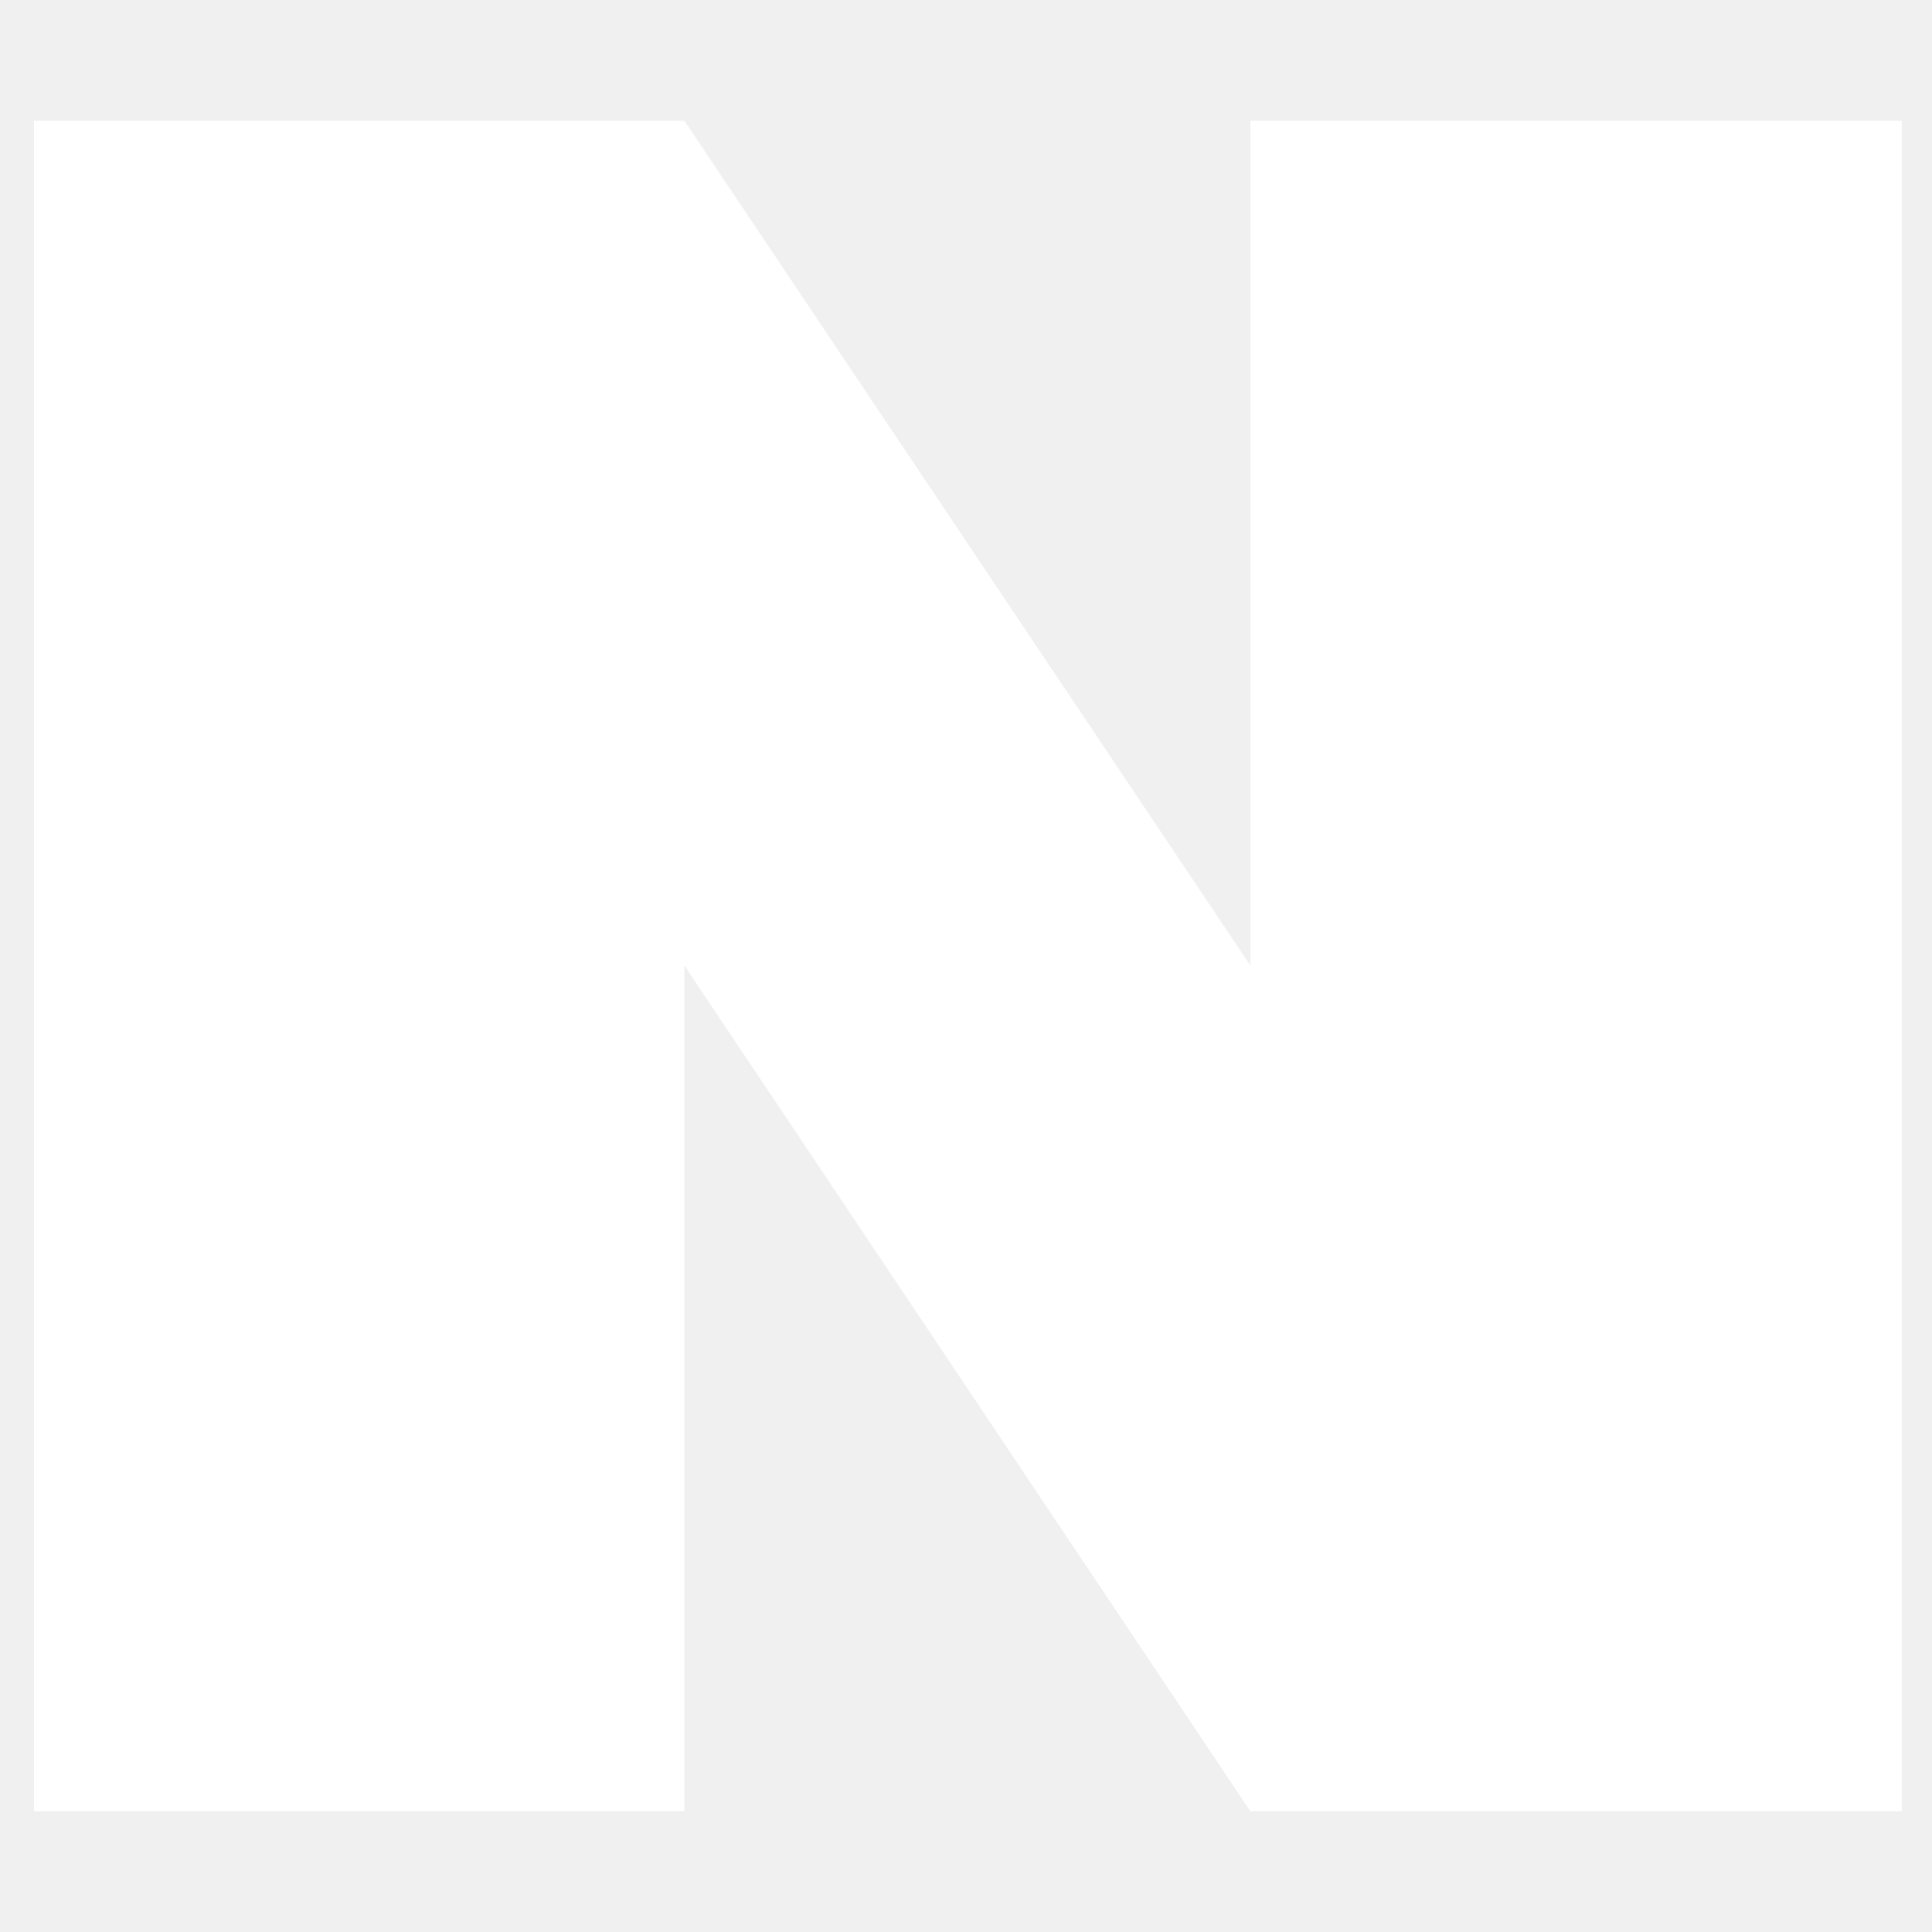
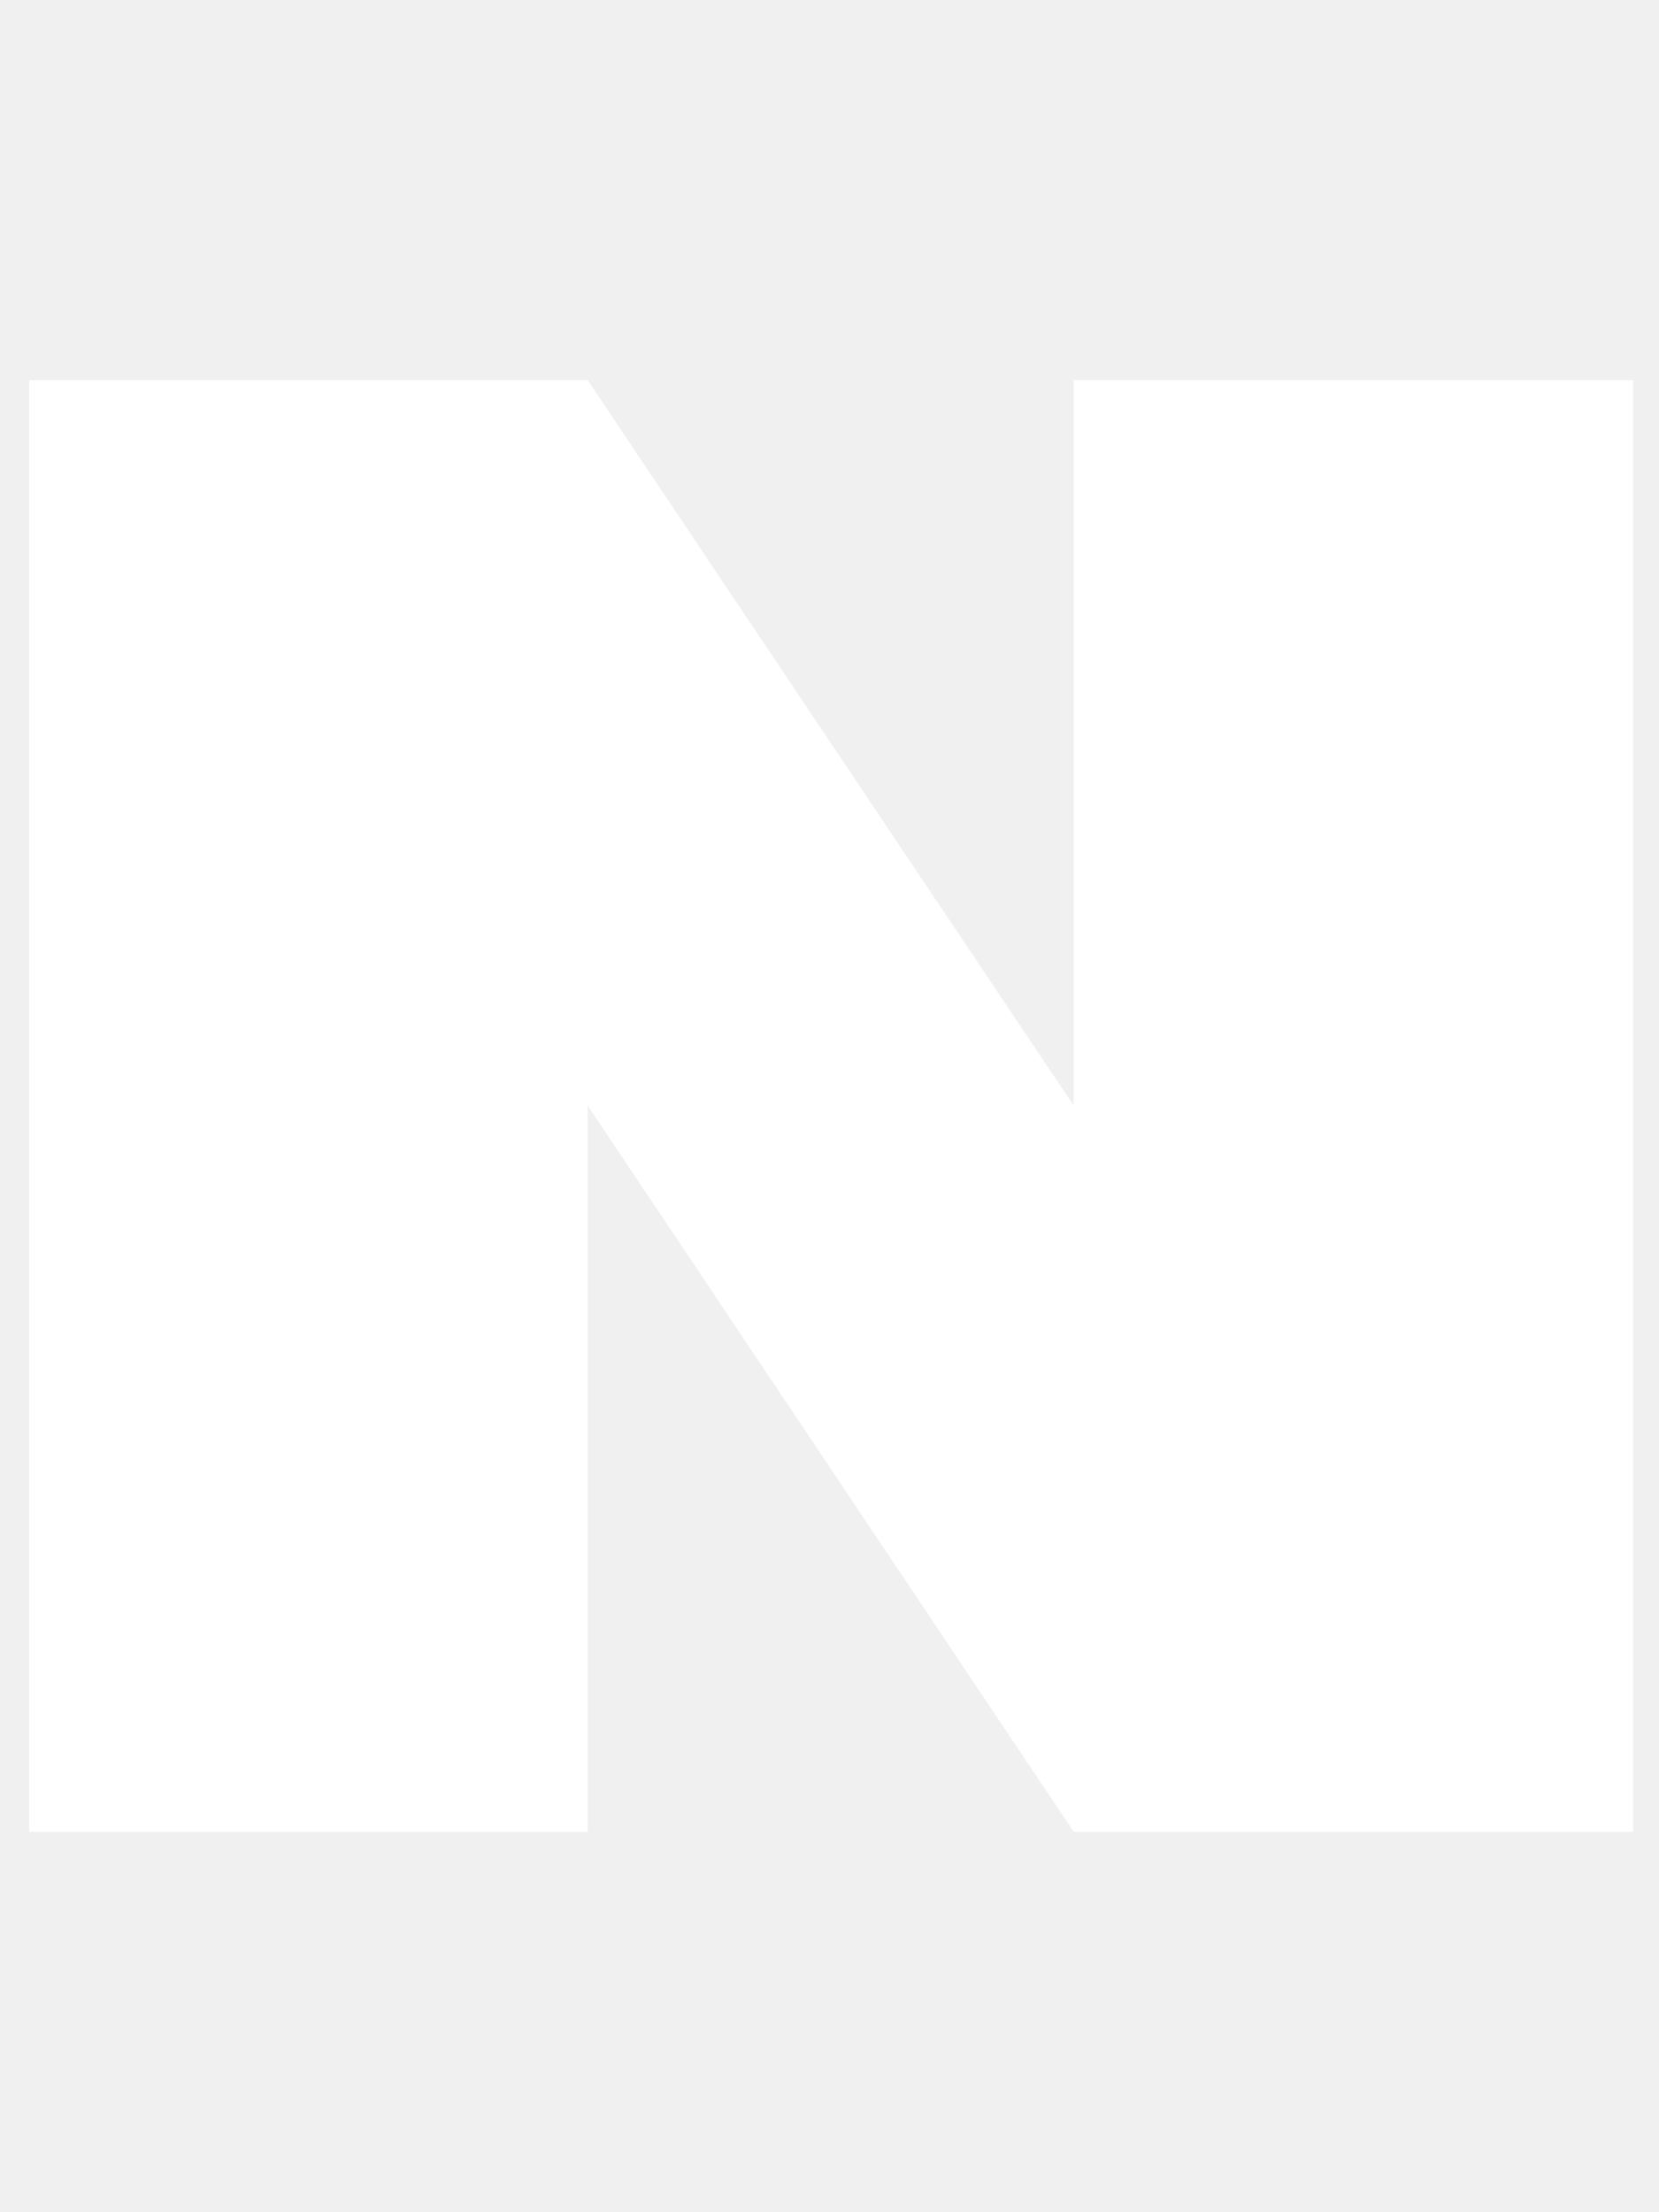
- <svg xmlns="http://www.w3.org/2000/svg" width="800px" height="800px" viewBox="0 0 512 512" version="1.1">
+ <svg xmlns="http://www.w3.org/2000/svg" width="600px" height="800px" viewBox="0 0 512 512" version="1.1">
  <path fill="#ffffff" d="M9 32V480H181.366V255.862L331.358 480H504V32H331.358V255.862L181.366 32H9Z" />
</svg>
